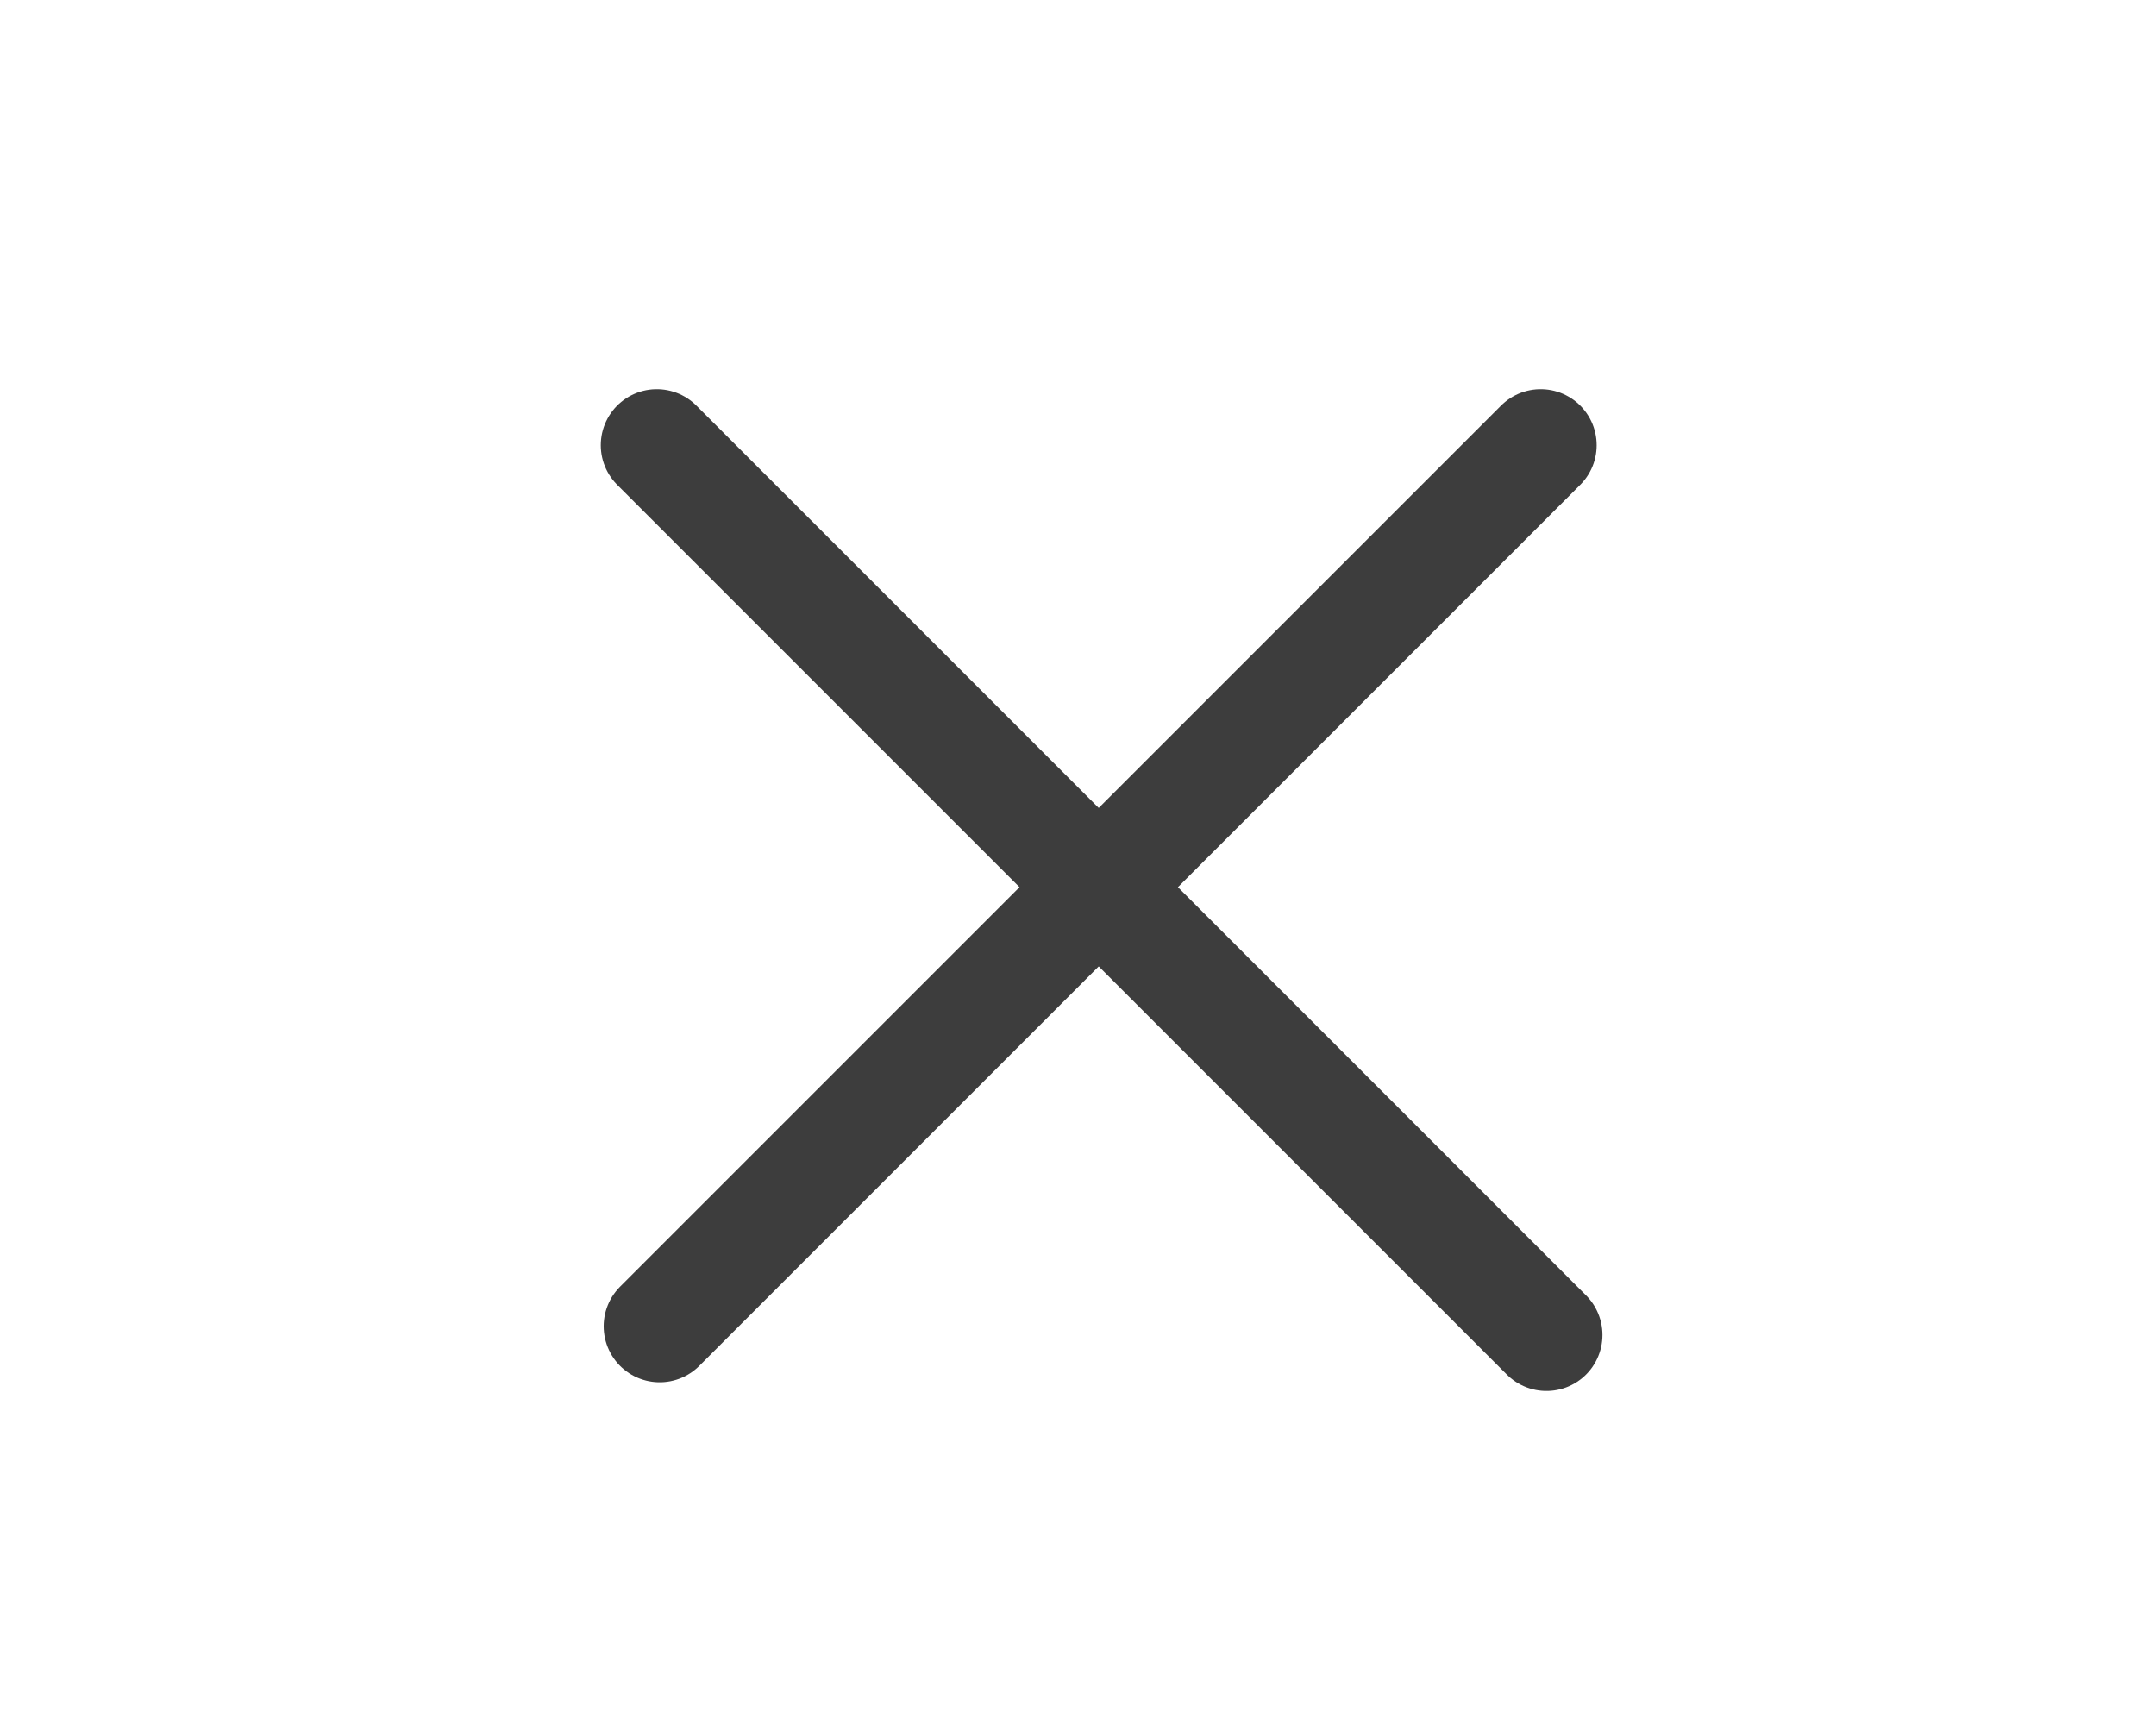
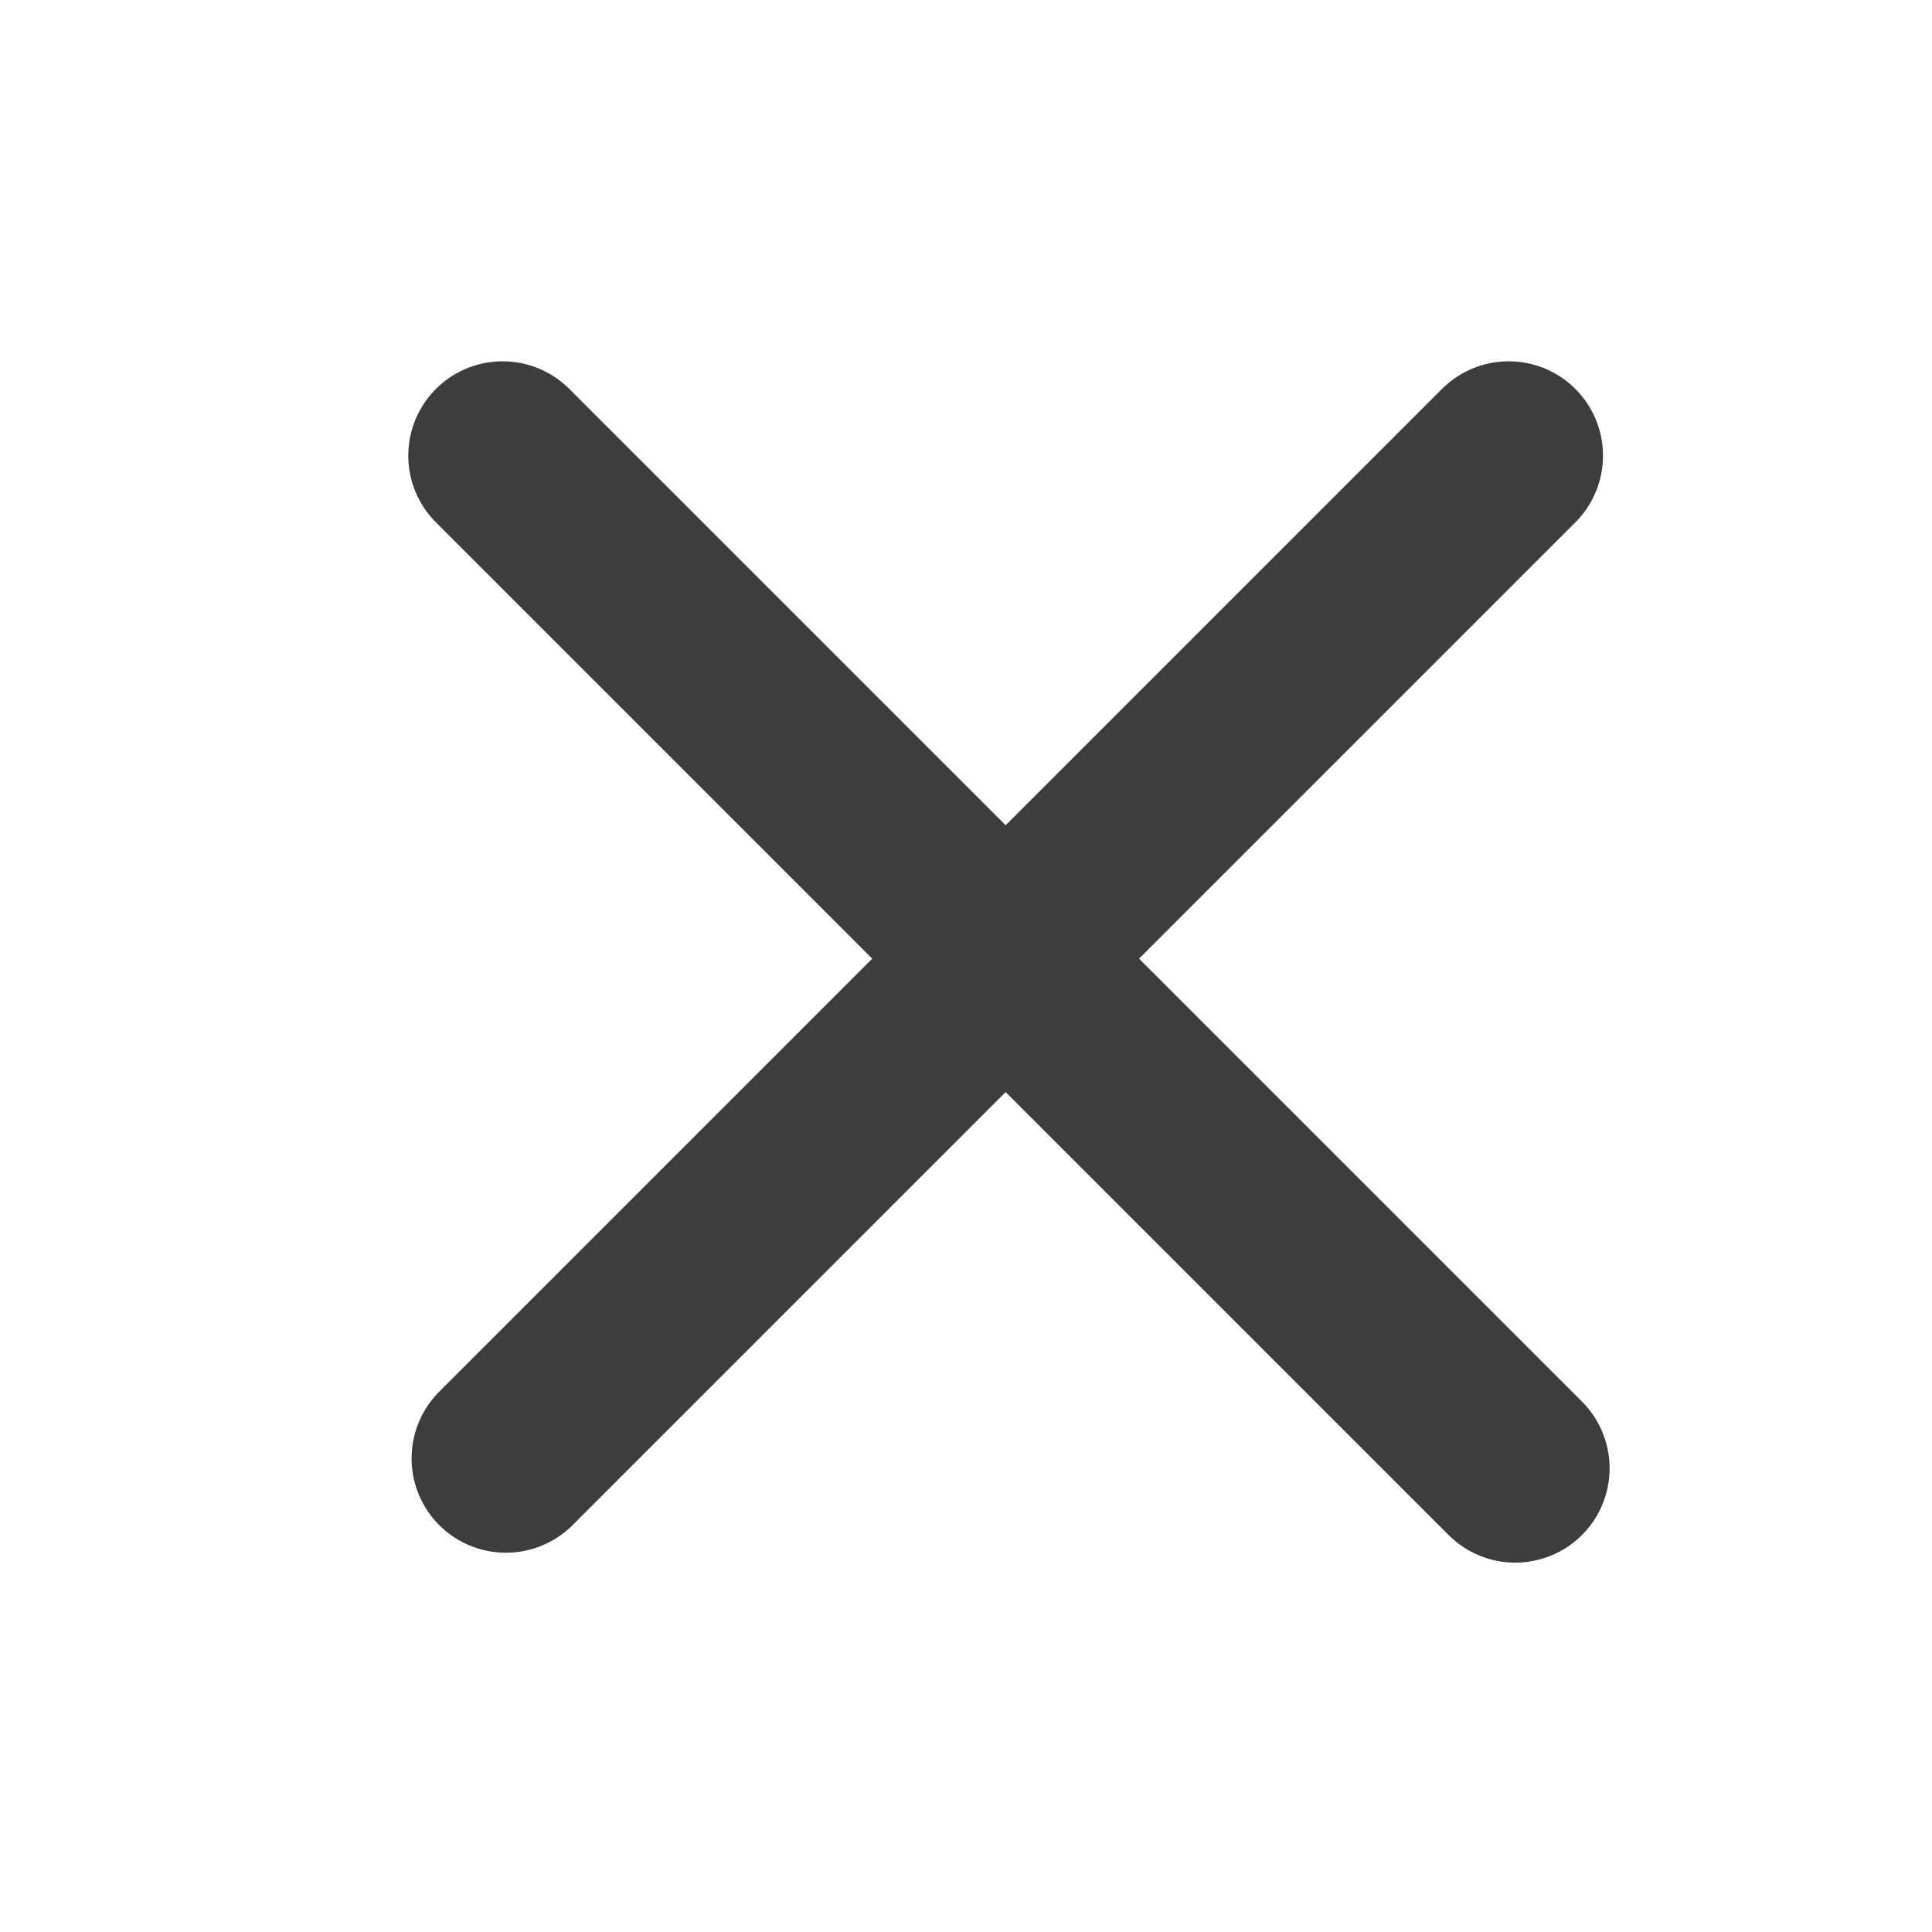
- <svg xmlns="http://www.w3.org/2000/svg" width="1000" height="800" viewBox="0 0 264.583 211.667" version="1.1" id="svg1446">
+ <svg xmlns="http://www.w3.org/2000/svg" width="512" height="512" viewBox="0 0 135.467 135.467" version="1.1" id="svg1446">
  <defs id="defs1440" />
  <g id="layer1">
-     <path style="fill:none;stroke:#3d3d3d;stroke-width:13.746;stroke-linecap:round;stroke-linejoin:miter;stroke-miterlimit:4;stroke-dasharray:none;stroke-opacity:1" d="m 80.599,54.627 109.18,109.18" id="path2009" />
-     <path style="fill:none;stroke:#3d3d3d;stroke-width:13.746;stroke-linecap:round;stroke-linejoin:miter;stroke-miterlimit:4;stroke-dasharray:none;stroke-opacity:1" d="M 80.955,162.74 189.068,54.627" id="path2011" />
+     <path style="fill:none;stroke:#3d3d3d;stroke-width:13.229;stroke-linecap:round;stroke-linejoin:miter;stroke-miterlimit:4;stroke-dasharray:none;stroke-opacity:1" d="M 35.242,31.948 106.247,102.953" id="path2009" />
+     <path style="fill:none;stroke:#3d3d3d;stroke-width:13.229;stroke-linecap:round;stroke-linejoin:miter;stroke-miterlimit:4;stroke-dasharray:none;stroke-opacity:1" d="M 35.473,102.259 105.784,31.948" id="path2011" />
  </g>
</svg>
